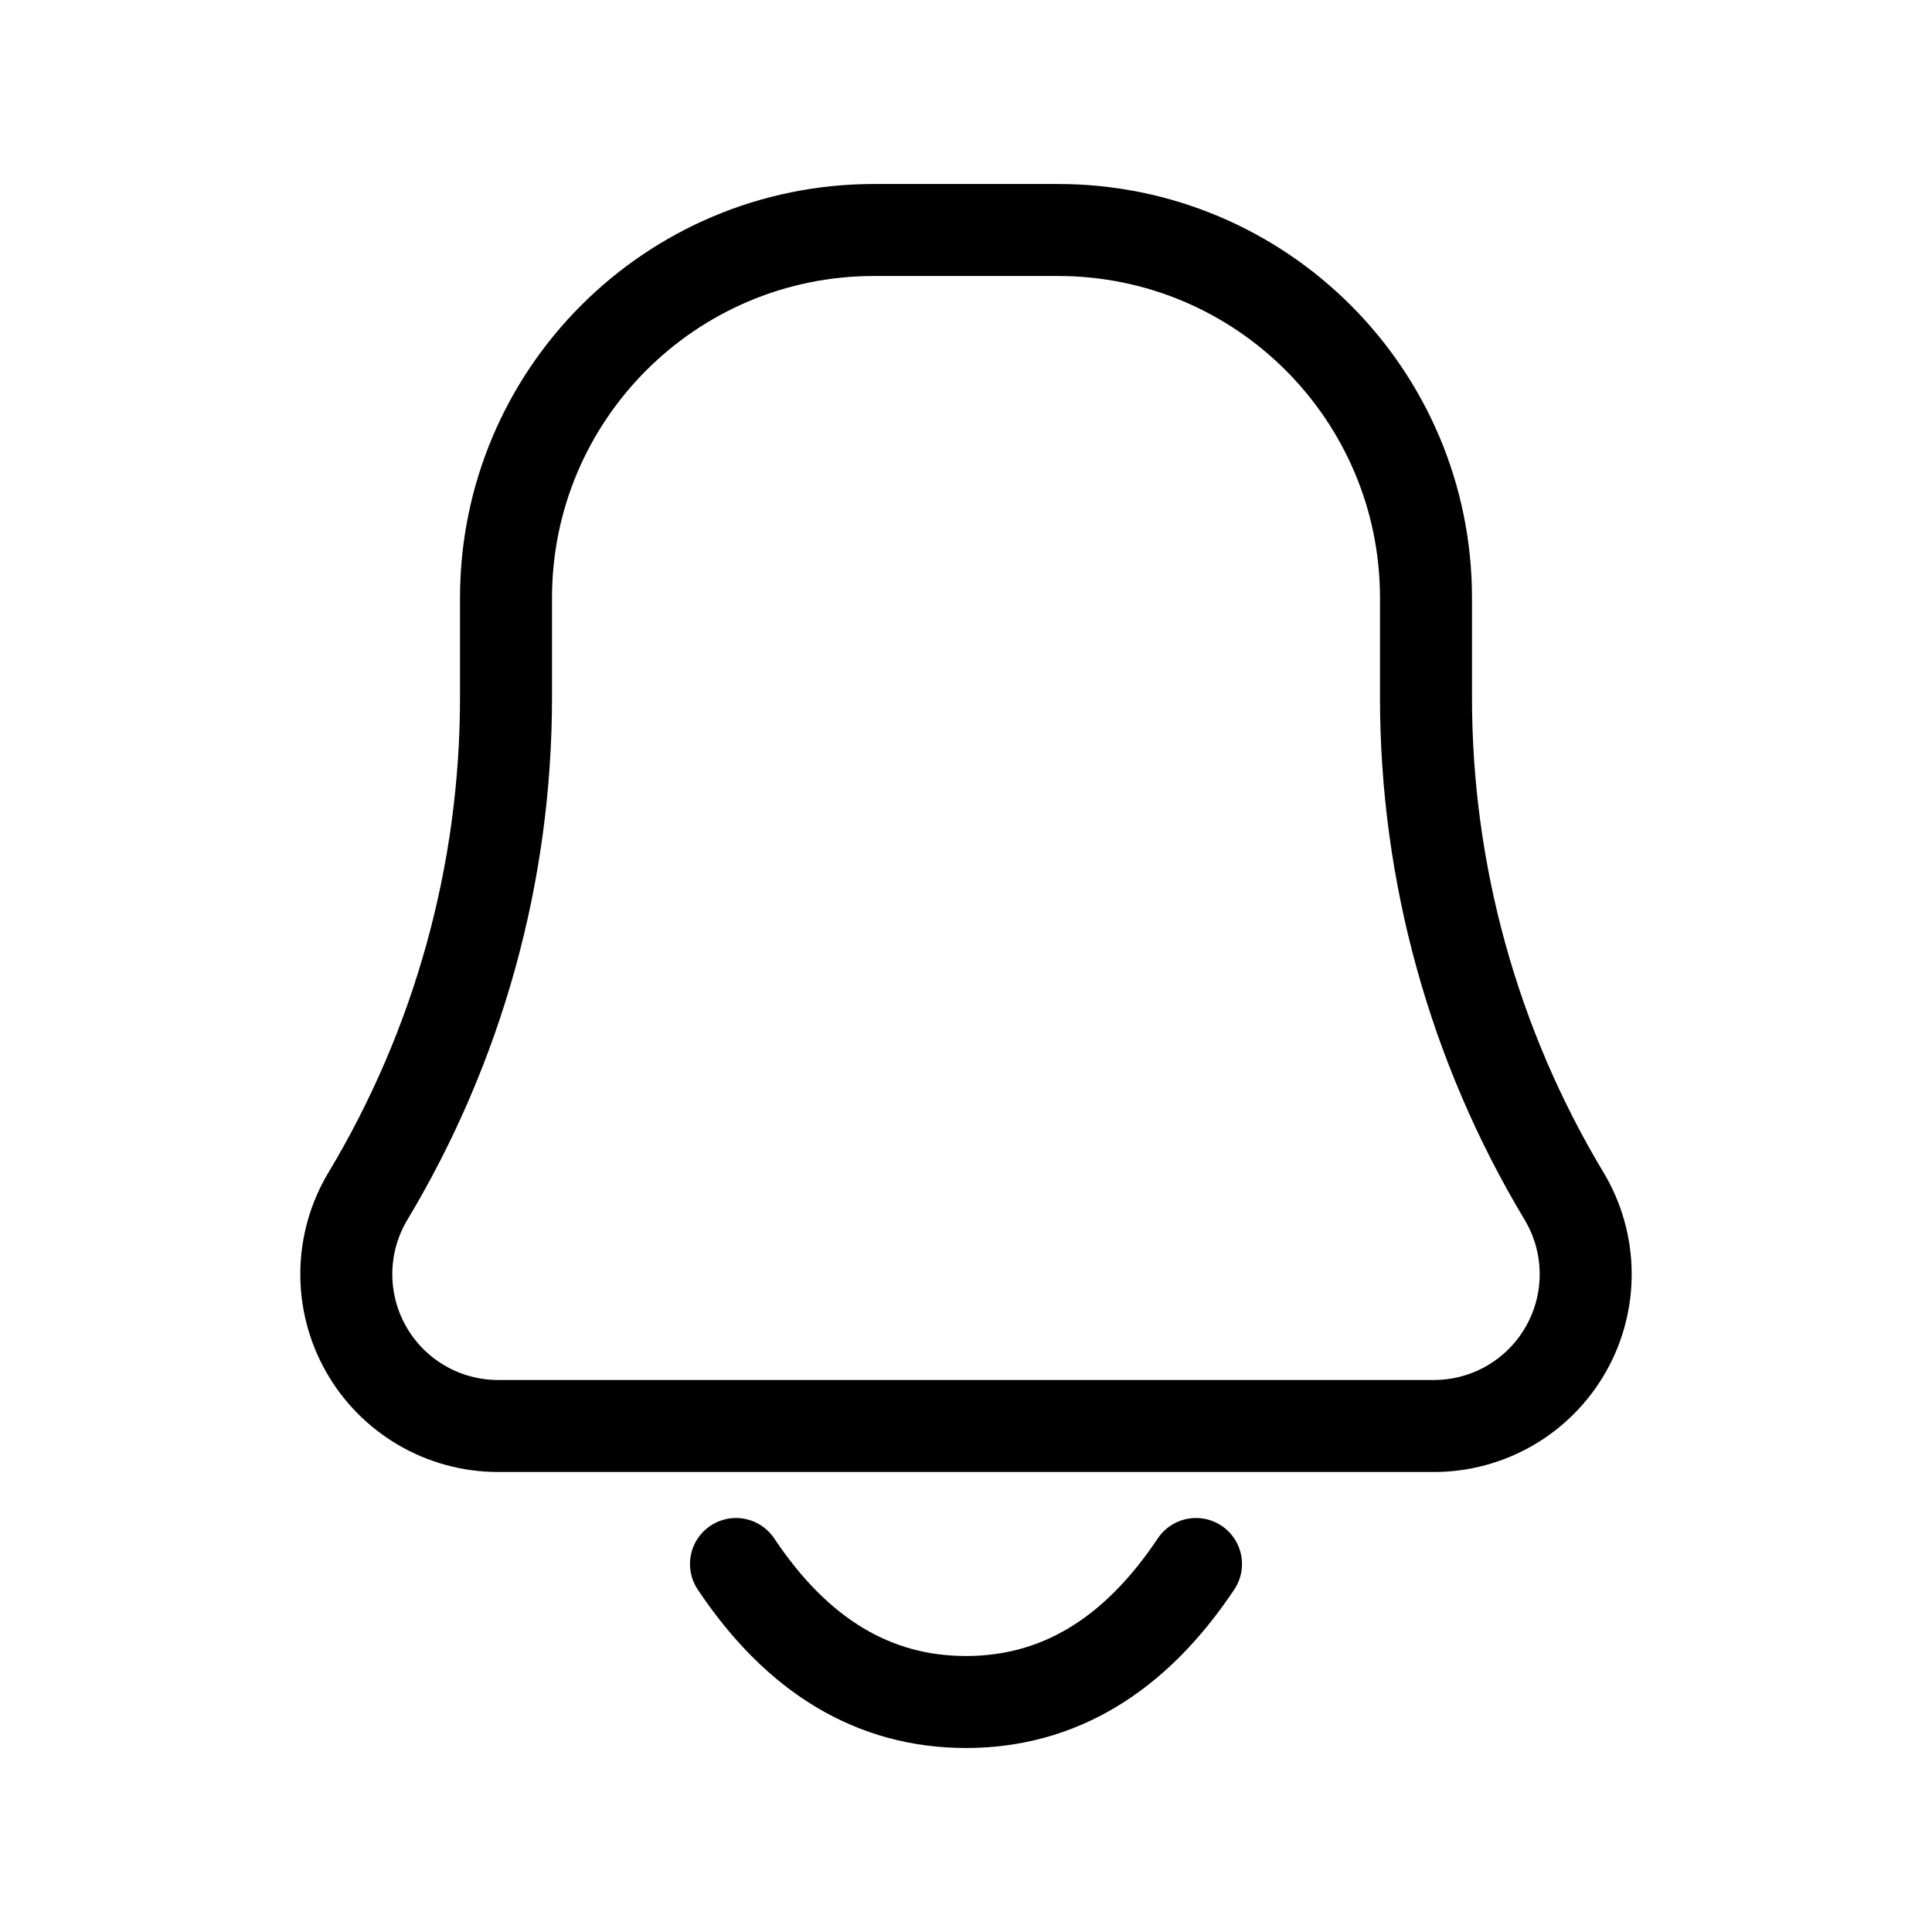
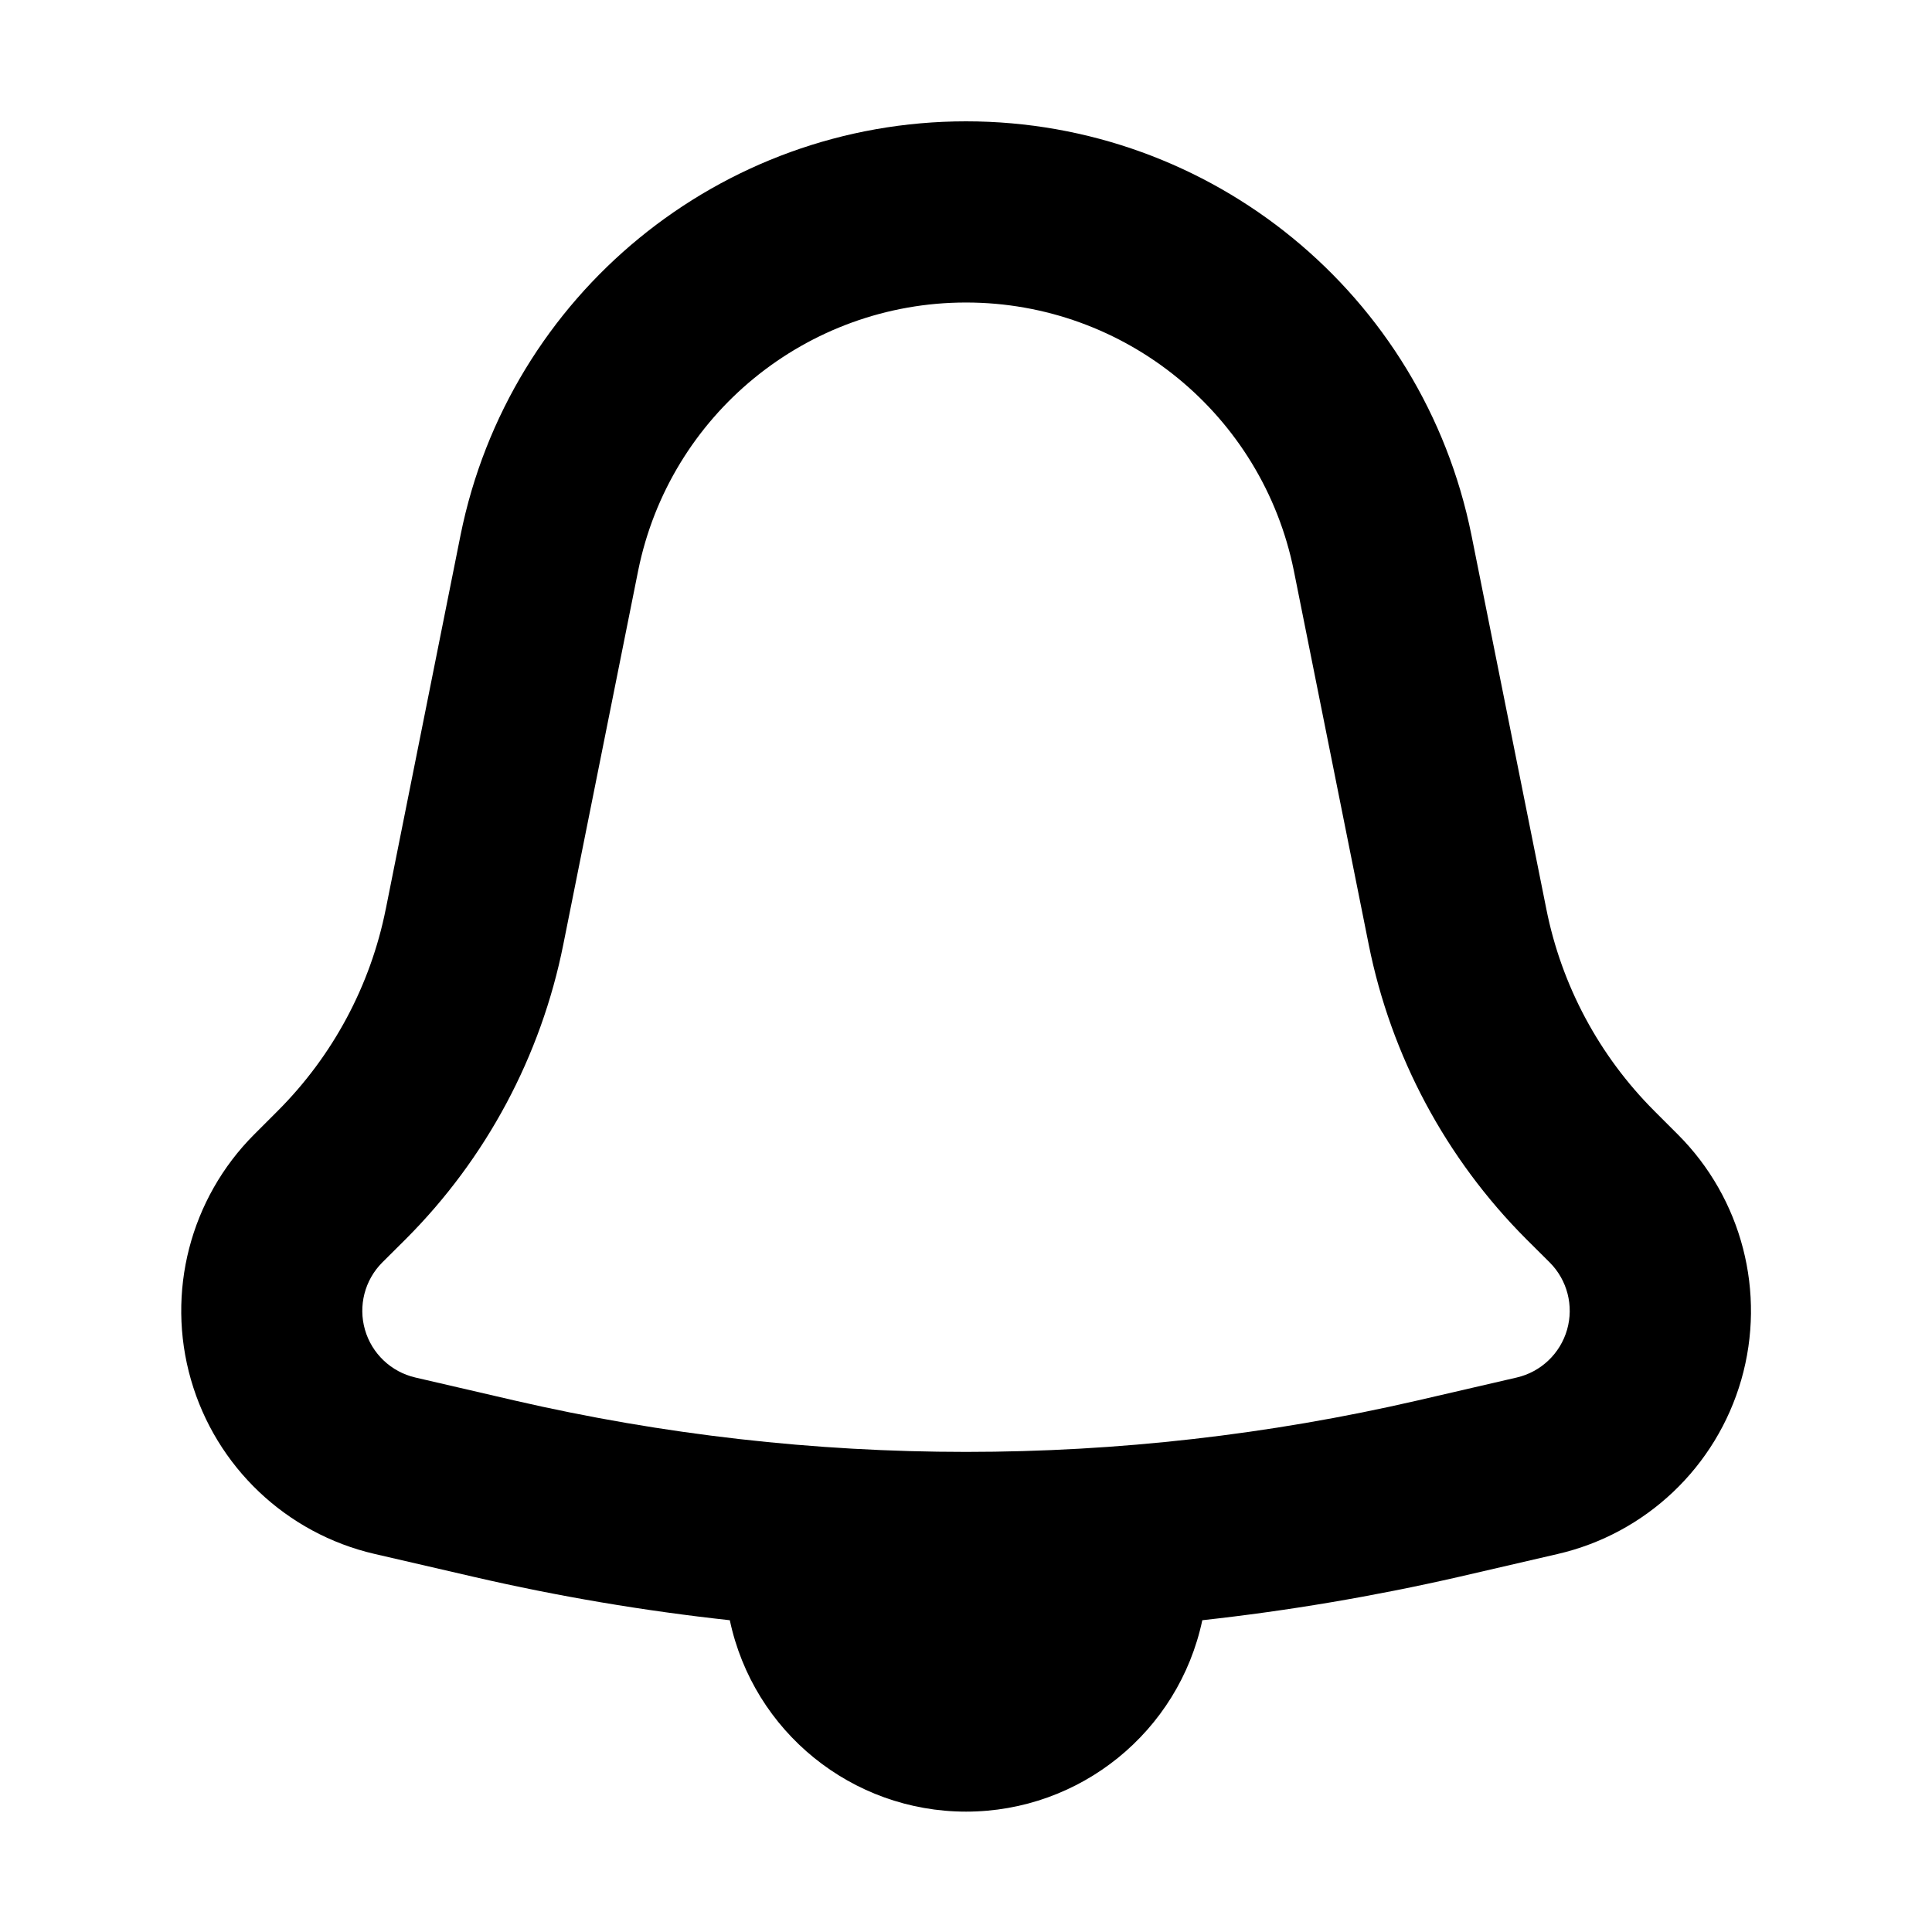
- <svg xmlns="http://www.w3.org/2000/svg" width="512" height="512" viewBox="0 0 21 21">
-   <path fill="none" stroke="#000000" stroke-linecap="round" stroke-linejoin="round" d="M15.585 15.5H5.415A1.65 1.65 0 0 1 4 13a10.526 10.526 0 0 0 1.5-5.415V6.5a4 4 0 0 1 4-4h2a4 4 0 0 1 4 4v1.085c0 1.907.518 3.78 1.5 5.415a1.65 1.65 0 0 1-1.415 2.5zM13 17c-.667 1-1.5 1.5-2.5 1.5S8.667 18 8 17" />
+ <svg xmlns="http://www.w3.org/2000/svg" width="512" height="512" viewBox="0 0 16 16">
+   <path fill="#000000" fill-rule="evenodd" d="m4.665 7.822l.62-3.096a2.77 2.77 0 0 1 5.43 0l.62 3.096a4.782 4.782 0 0 0 1.305 2.44l.194.193a.567.567 0 0 1-.273.953l-.821.19a16.63 16.63 0 0 1-7.48 0l-.82-.19a.567.567 0 0 1-.274-.953l.194-.193a4.774 4.774 0 0 0 1.305-2.44m-1.47-.294l.619-3.096a4.27 4.27 0 0 1 8.372 0l.62 3.096c.126.634.438 1.216.895 1.673l.194.194a2.066 2.066 0 0 1-.997 3.475l-.821.19c-.701.16-1.41.28-2.12.358a2 2 0 0 1-3.913 0a18.134 18.134 0 0 1-2.12-.359l-.822-.19a2.067 2.067 0 0 1-.997-3.474L2.3 9.2c.457-.457.769-1.04.895-1.673Z" clip-rule="evenodd" />
</svg>
